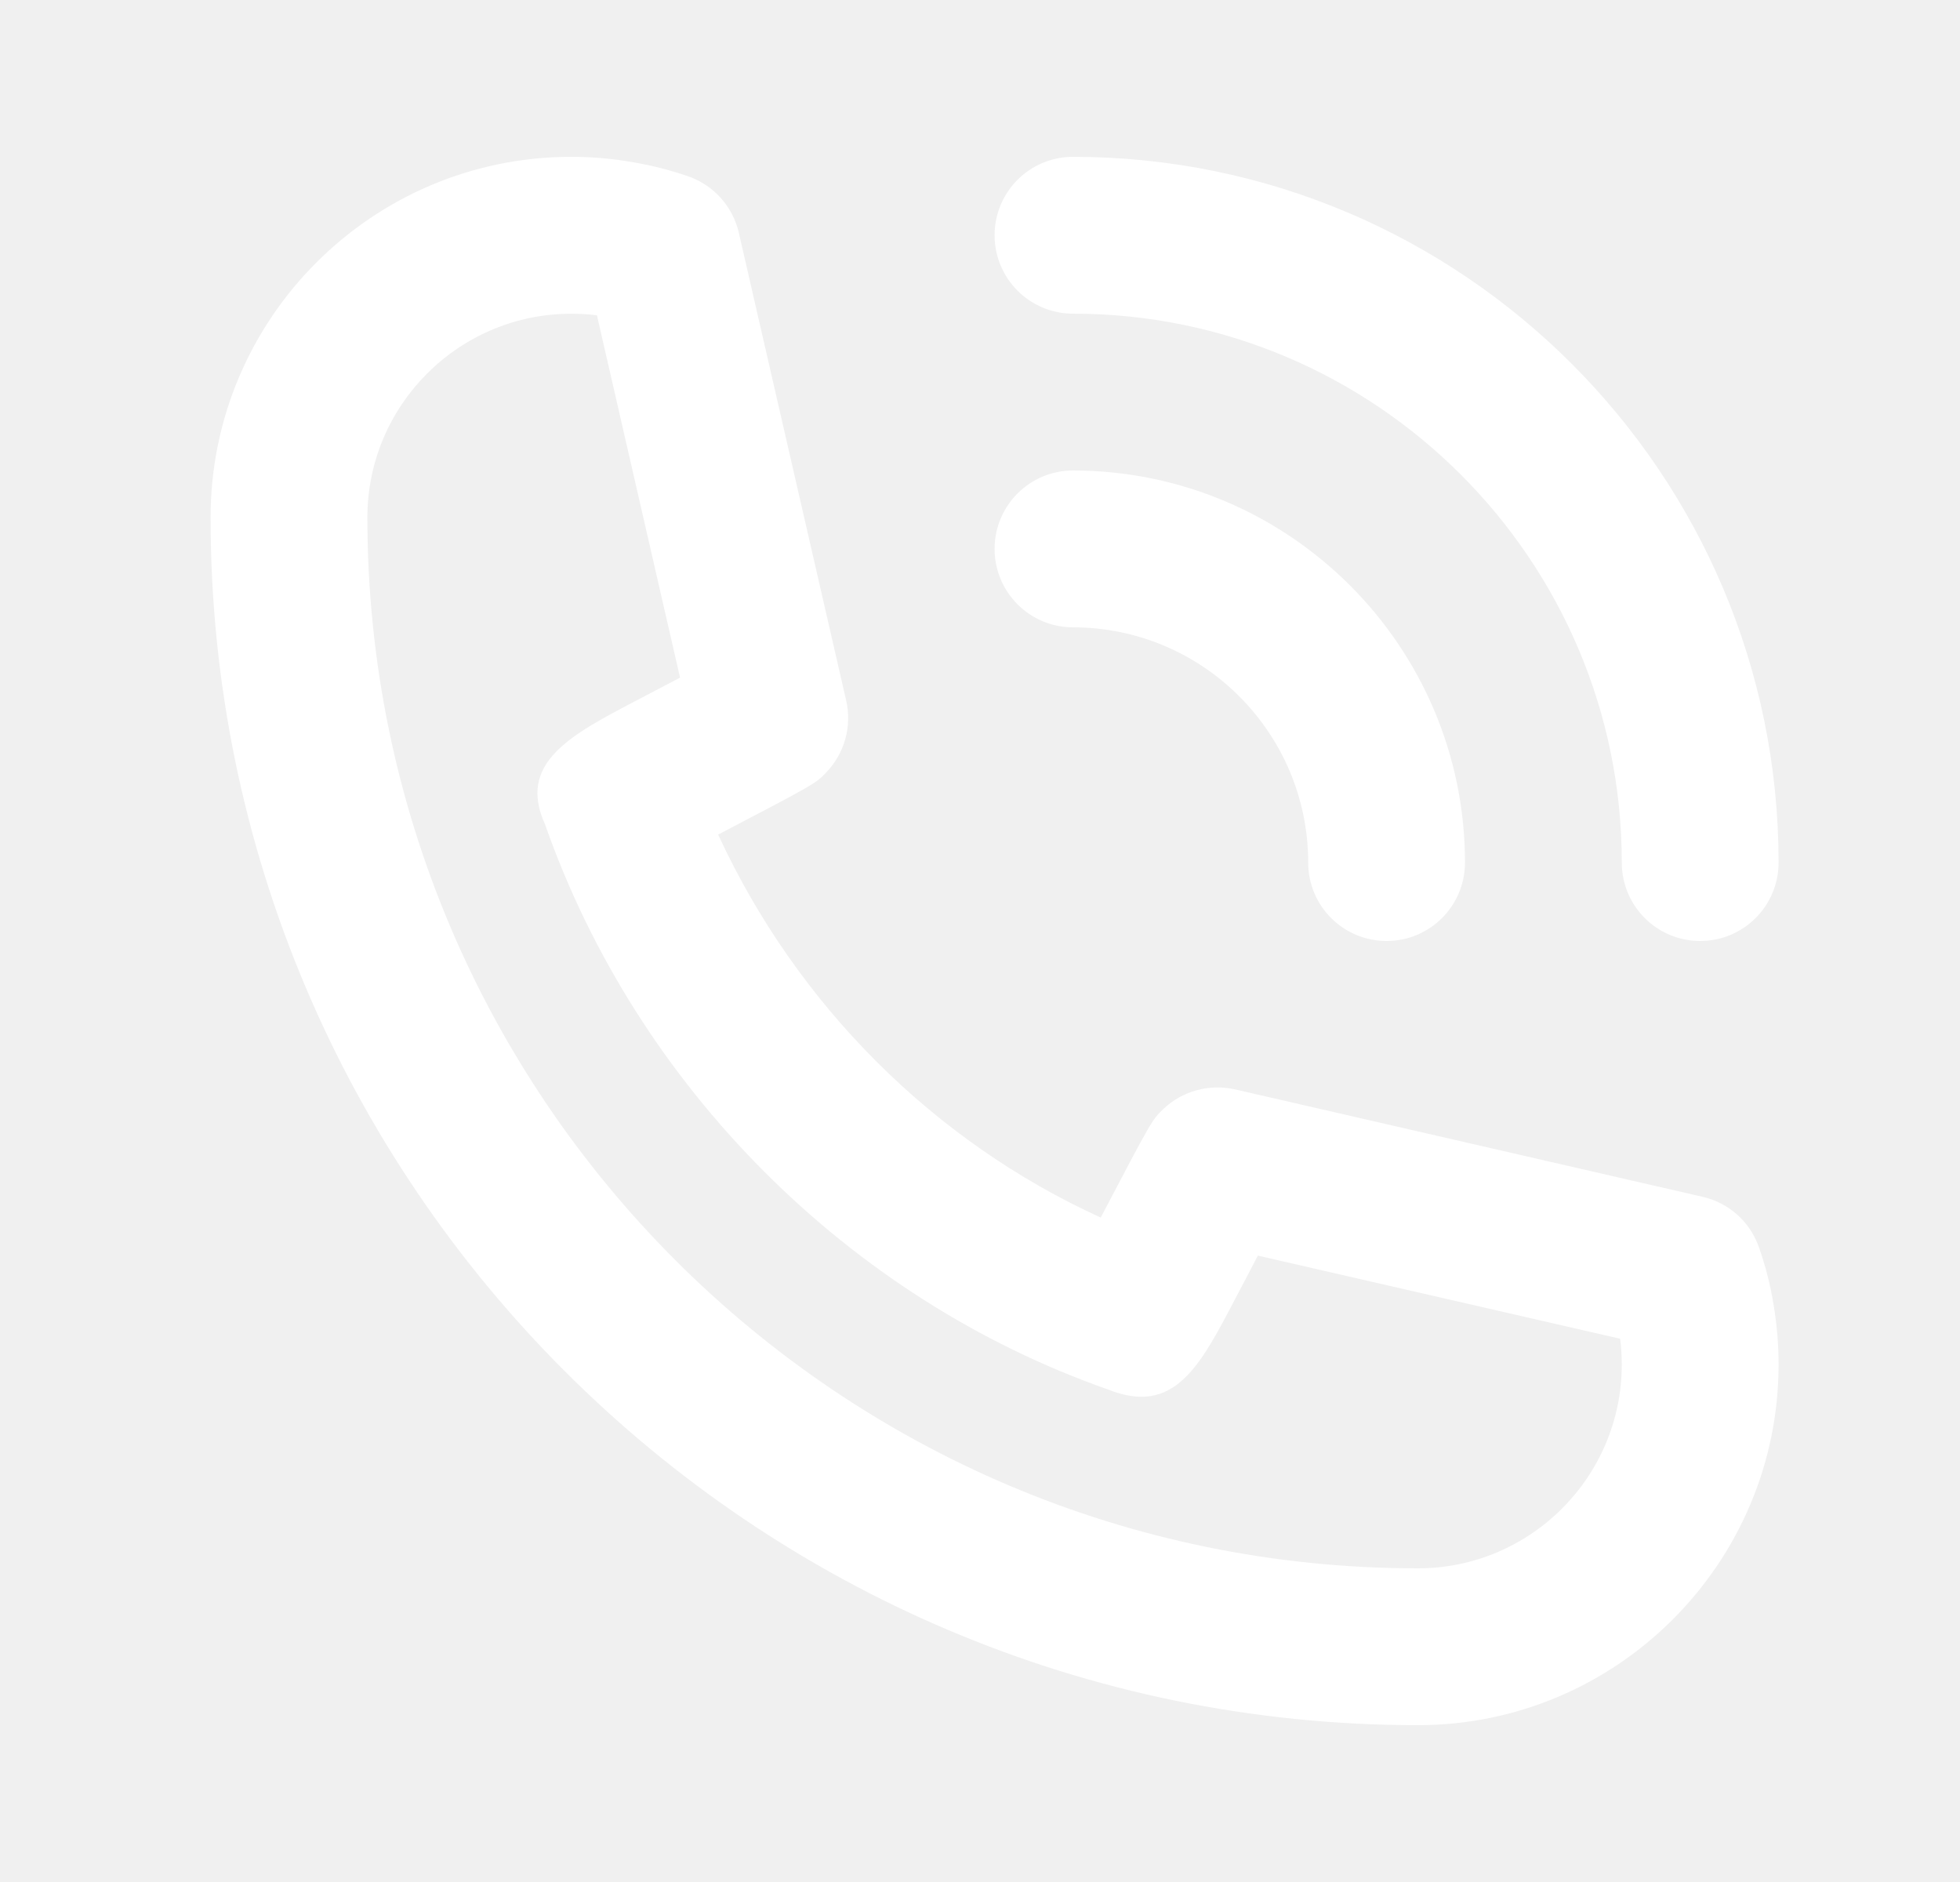
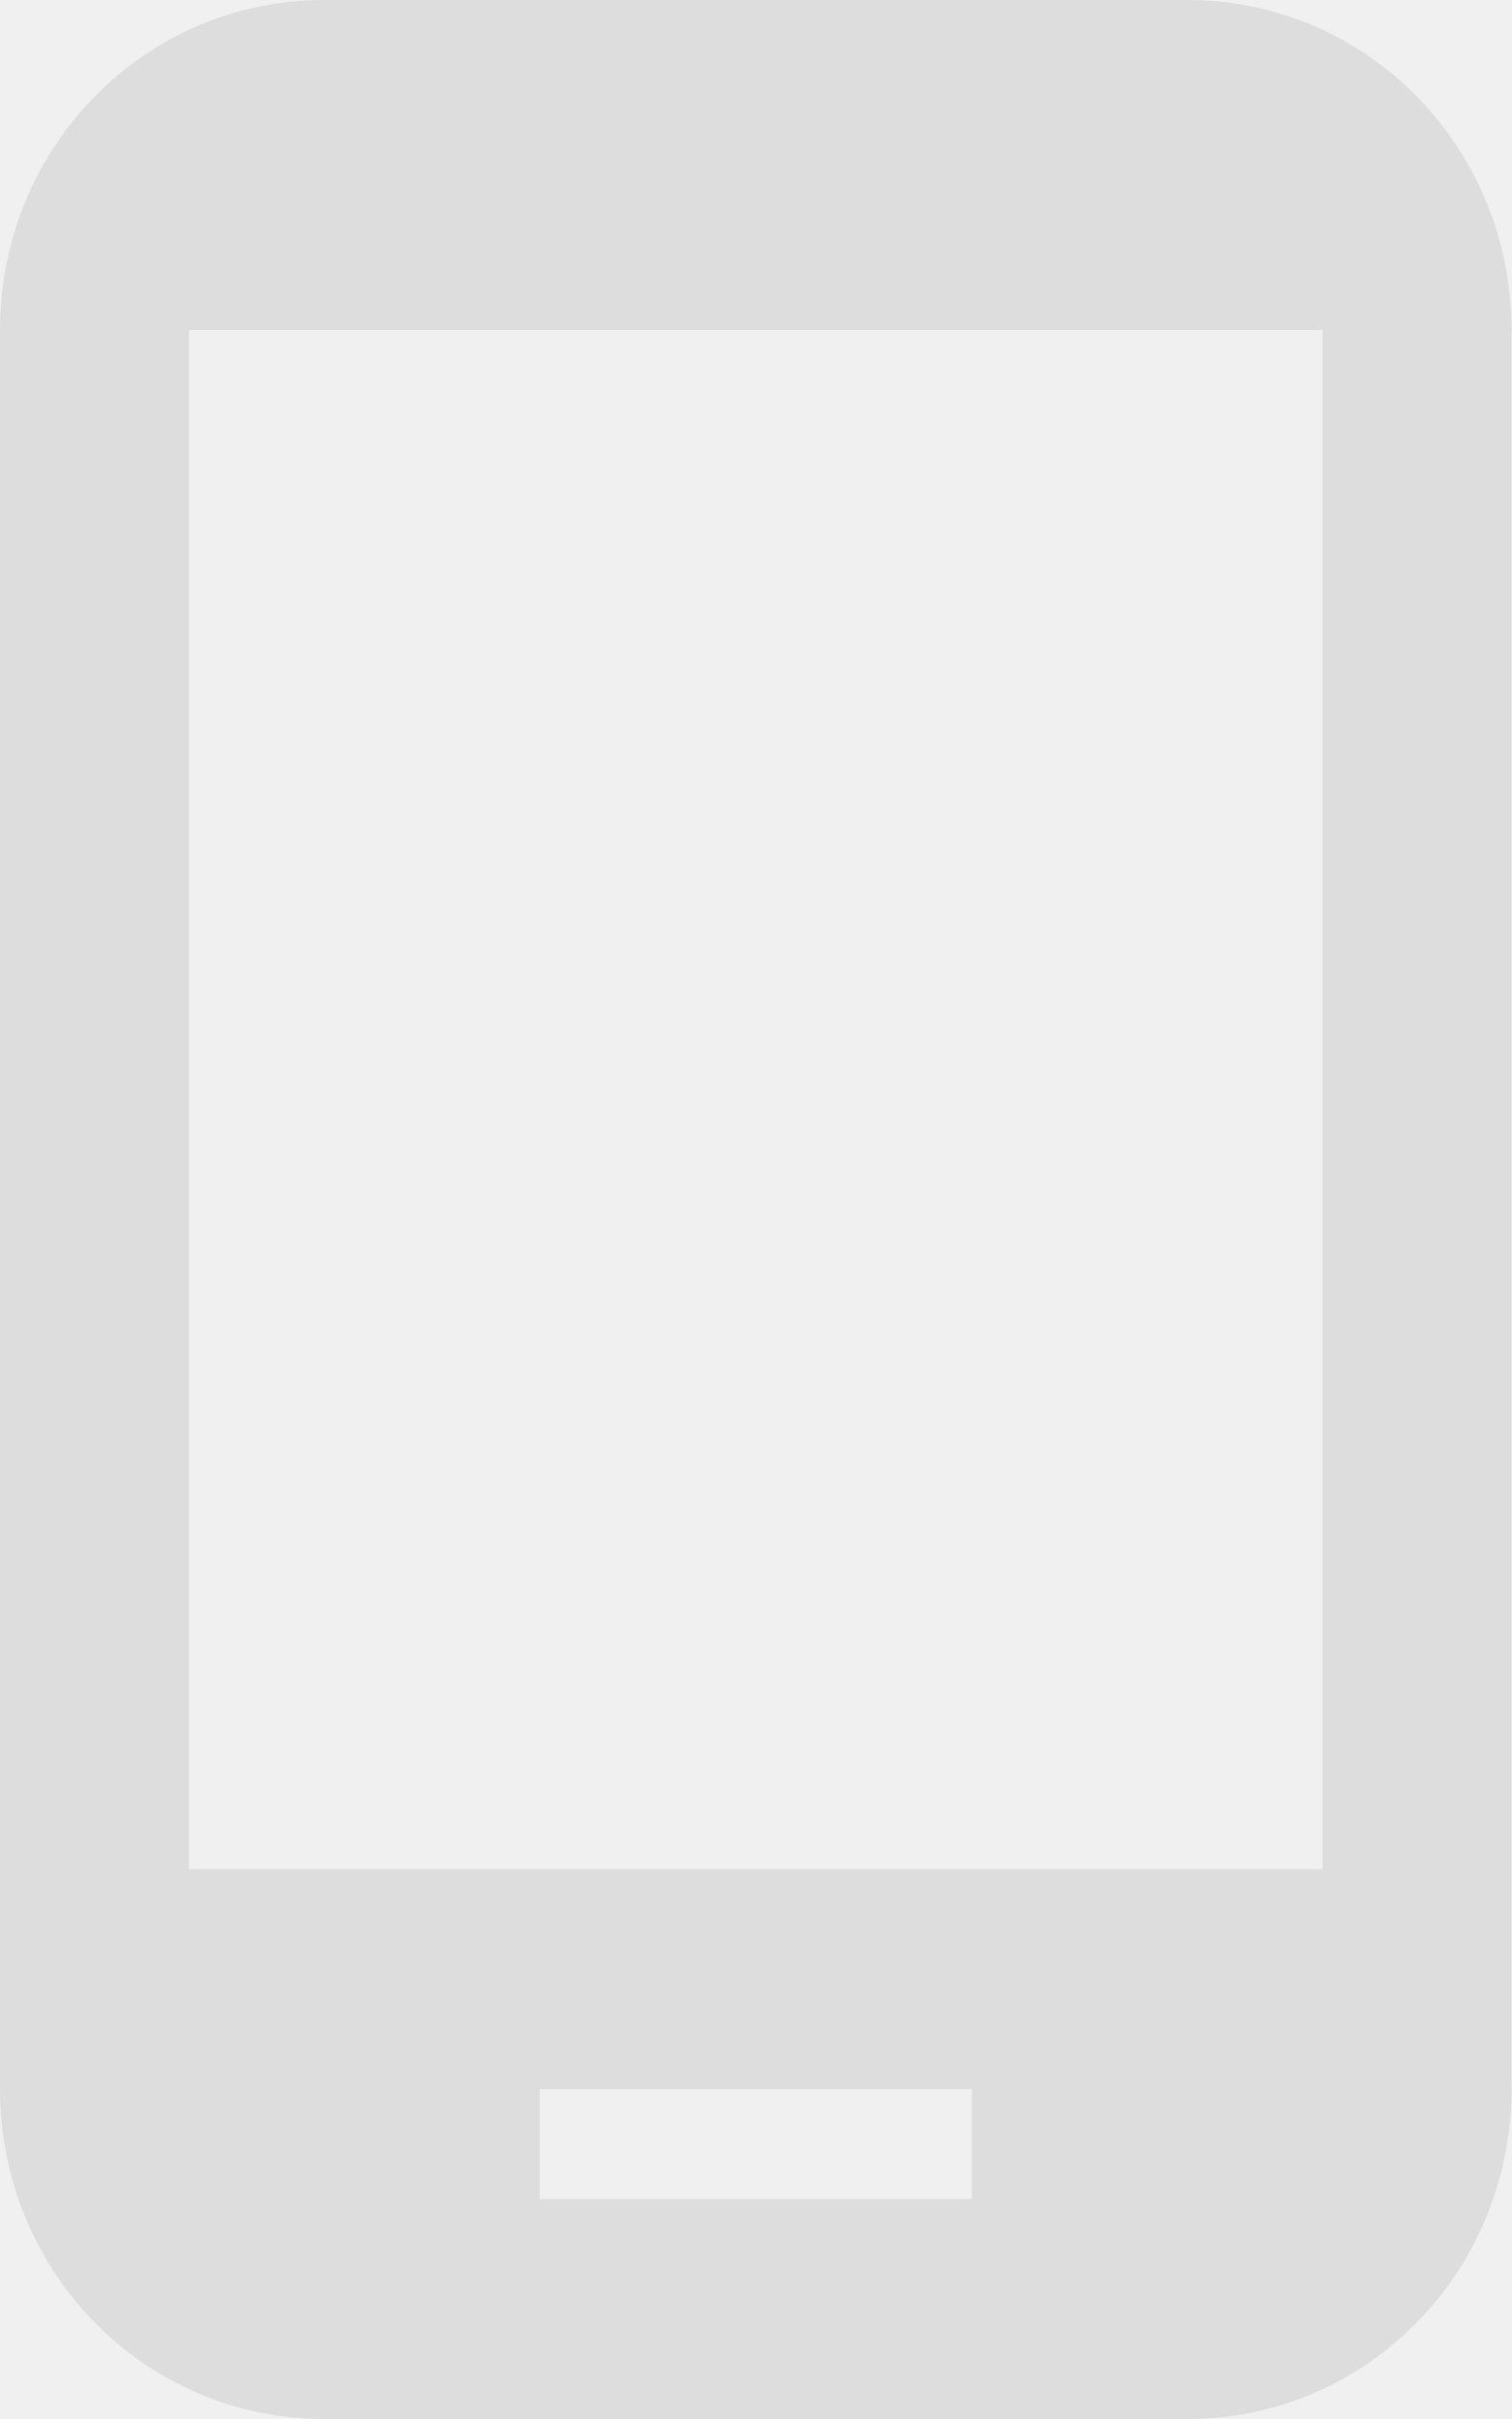
- <svg xmlns="http://www.w3.org/2000/svg" width="25" height="24" viewBox="0 0 25 24">
-   <path fill="#FFF" fill-rule="evenodd" d="M20.686 17.4c0-.11-.007-.22-.021-.328l-4.621-1.06c-.091.175-.191.367-.285.544-.455.87-.781 1.502-1.627 1.163-3.306-1.16-6.005-3.859-7.18-7.206-.357-.784.323-1.14 1.185-1.59.175-.092.364-.19.537-.282l-1.06-4.62c-.111-.015-.22-.02-.328-.02-1.433 0-2.6 1.165-2.6 2.598 0 7.39 6.01 13.401 13.4 13.401 1.434 0 2.6-1.166 2.6-2.6m1.936-.762c.042.248.064.503.064.762 0 2.536-2.063 4.6-4.6 4.6-8.491 0-15.4-6.909-15.4-15.4 0-2.537 2.063-4.6 4.6-4.6.26 0 .517.022.766.065.243.04.488.101.725.183.326.113.57.385.647.721l1.369 5.964c.076.328-.02.673-.253.916-.136.143-.14.146-1.38.794 1.005 2.175 2.75 3.913 4.88 4.884.65-1.24.654-1.245.796-1.382.244-.233.587-.326.916-.253l5.964 1.37c.336.076.609.321.72.646.083.235.146.48.186.73M13.686 4c3.859 0 7 3.14 7 7 0 .552.447 1 1 1 .553 0 1-.448 1-1 0-4.963-4.037-9-9-9-.552 0-1 .447-1 1 0 .552.448 1 1 1m-1 3c0-.553.448-1 1-1 2.757 0 5 2.243 5 5 0 .552-.447 1-1 1-.553 0-1-.448-1-1 0-1.655-1.346-3-3-3-.552 0-1-.448-1-1" />
+ <svg xmlns="http://www.w3.org/2000/svg" width="10" height="16" viewBox="0 0 10 16">
+   <path fill="#DDD" d="M7.857 0H2.143C0.957 0 0 0.975 0 2.182V13.818C0 15.025 0.957 16 2.143 16H7.857C9.043 16 10 15.025 10 13.818V2.182C10 0.975 9.043 0 7.857 0ZM6.429 14.546H3.571V13.818H6.429V14.546ZM8.75 12.364H1.25V2.182H8.75V12.364Z" />
</svg>
